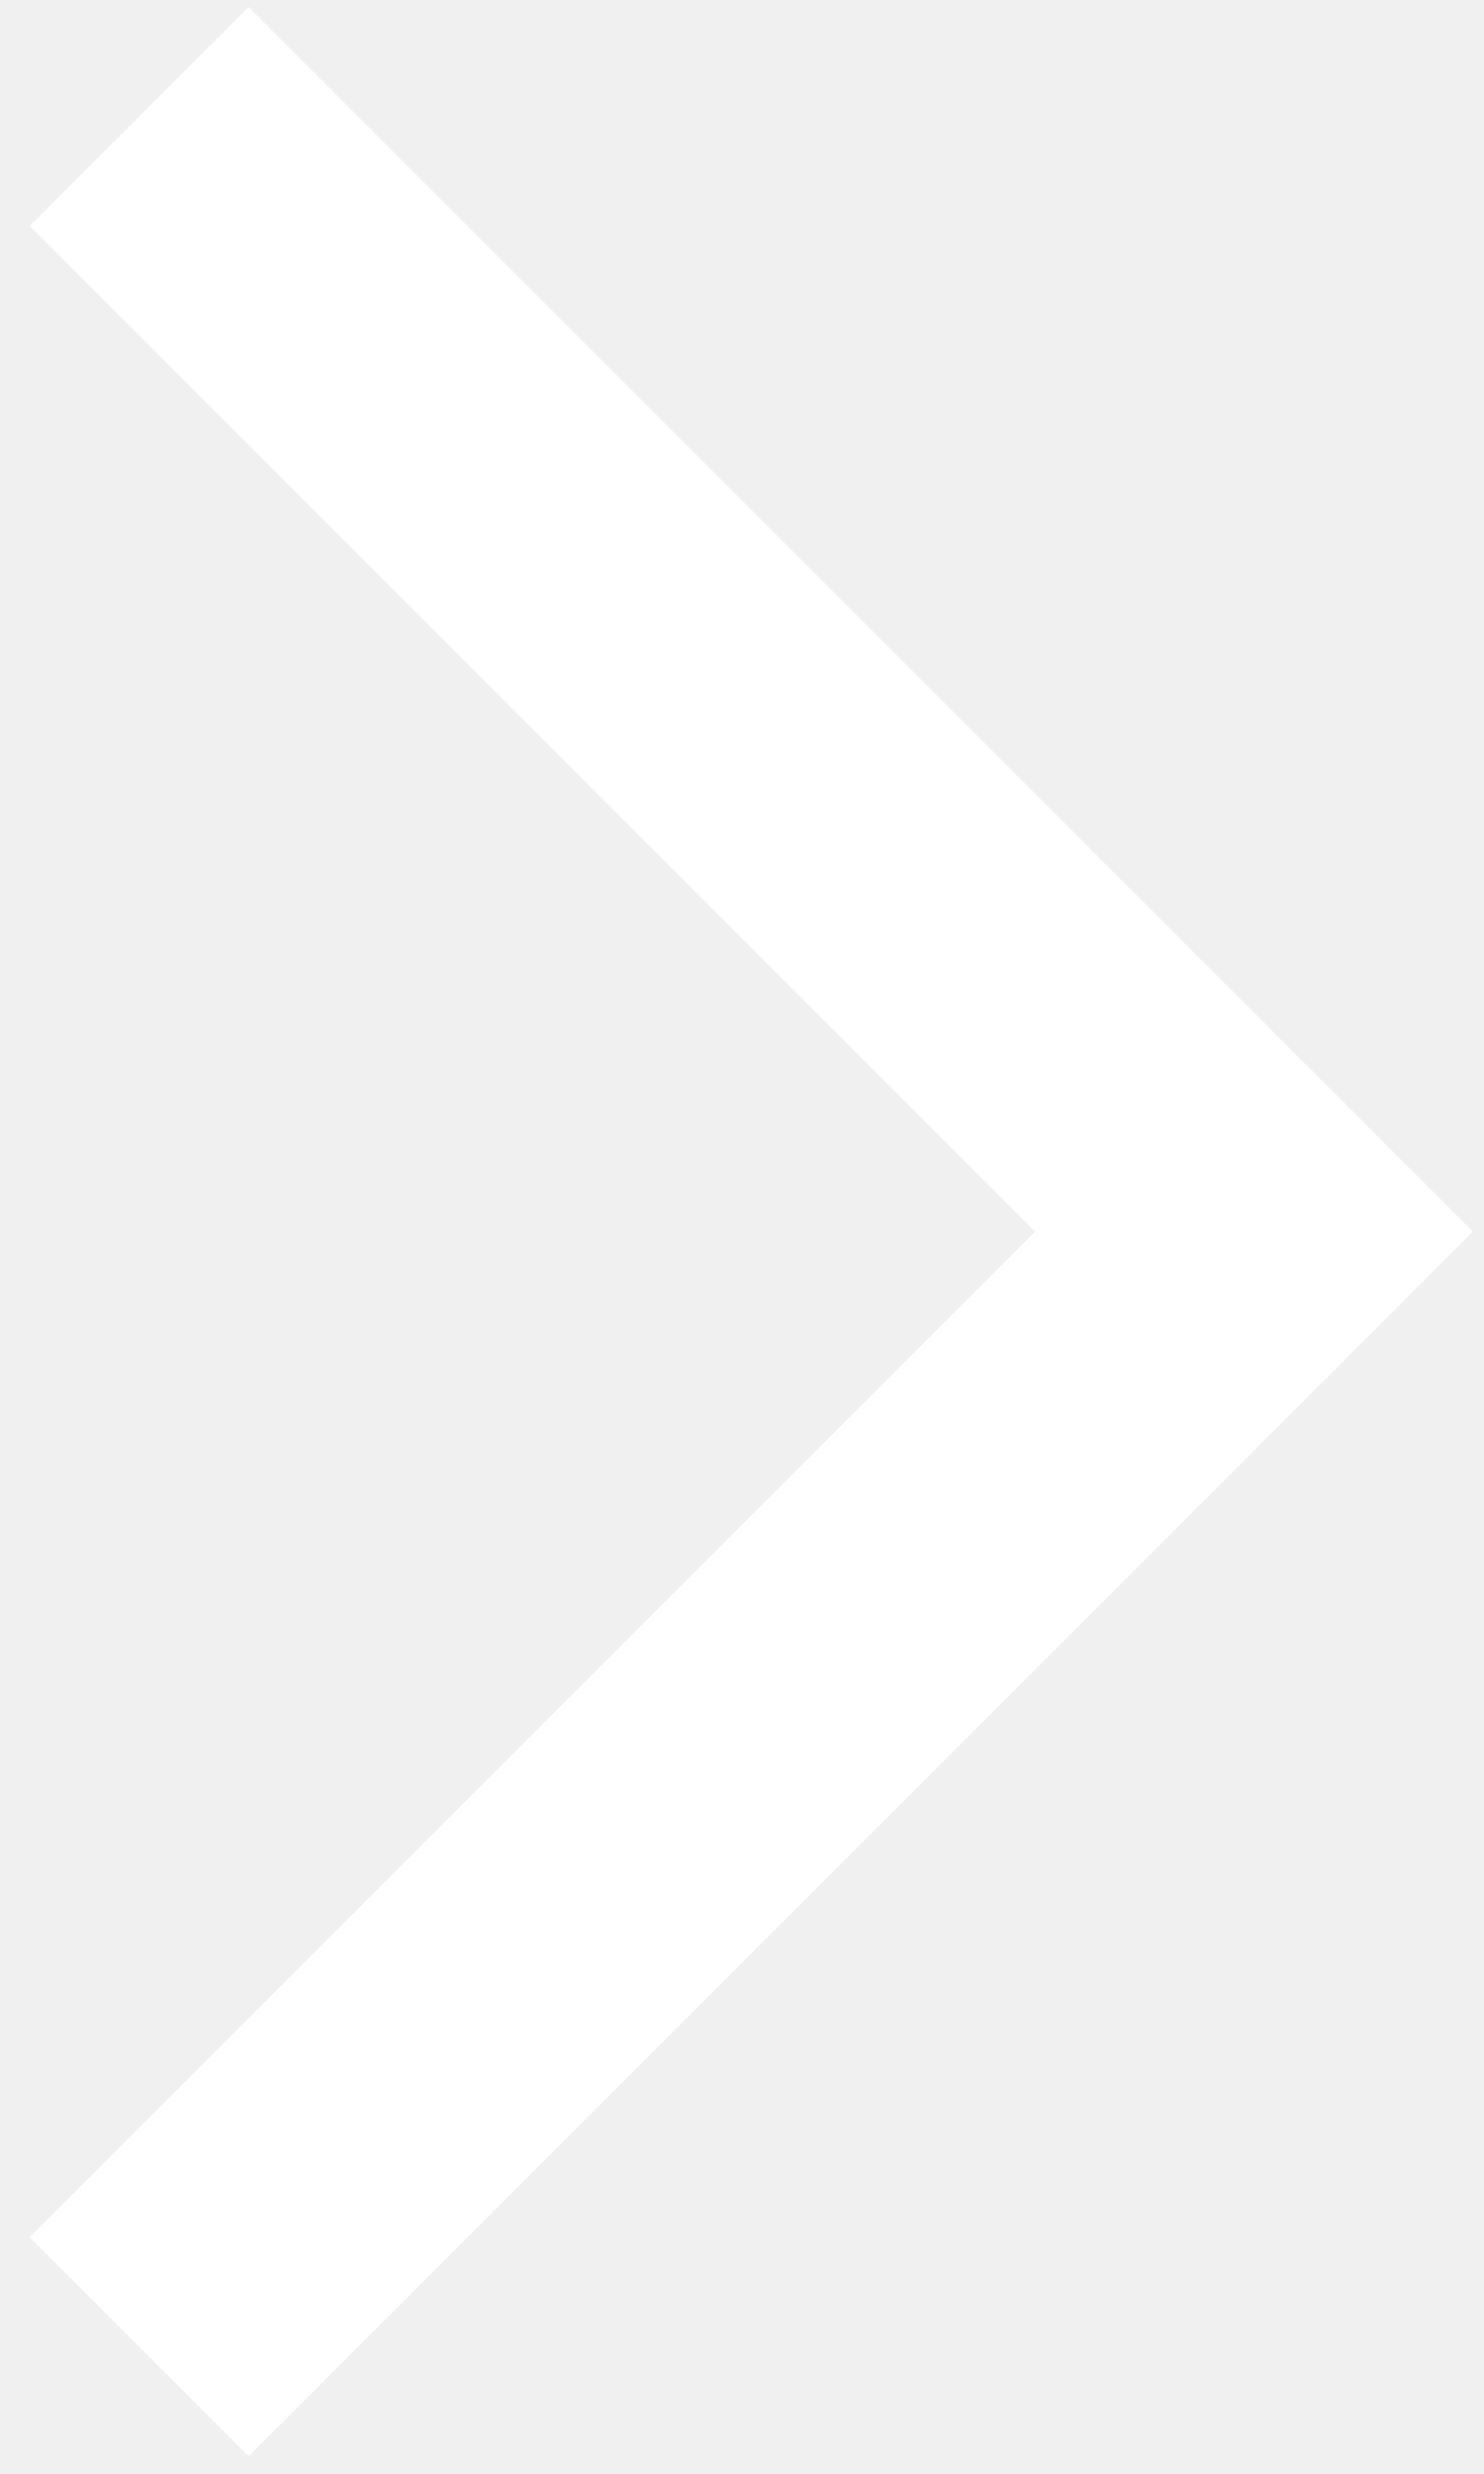
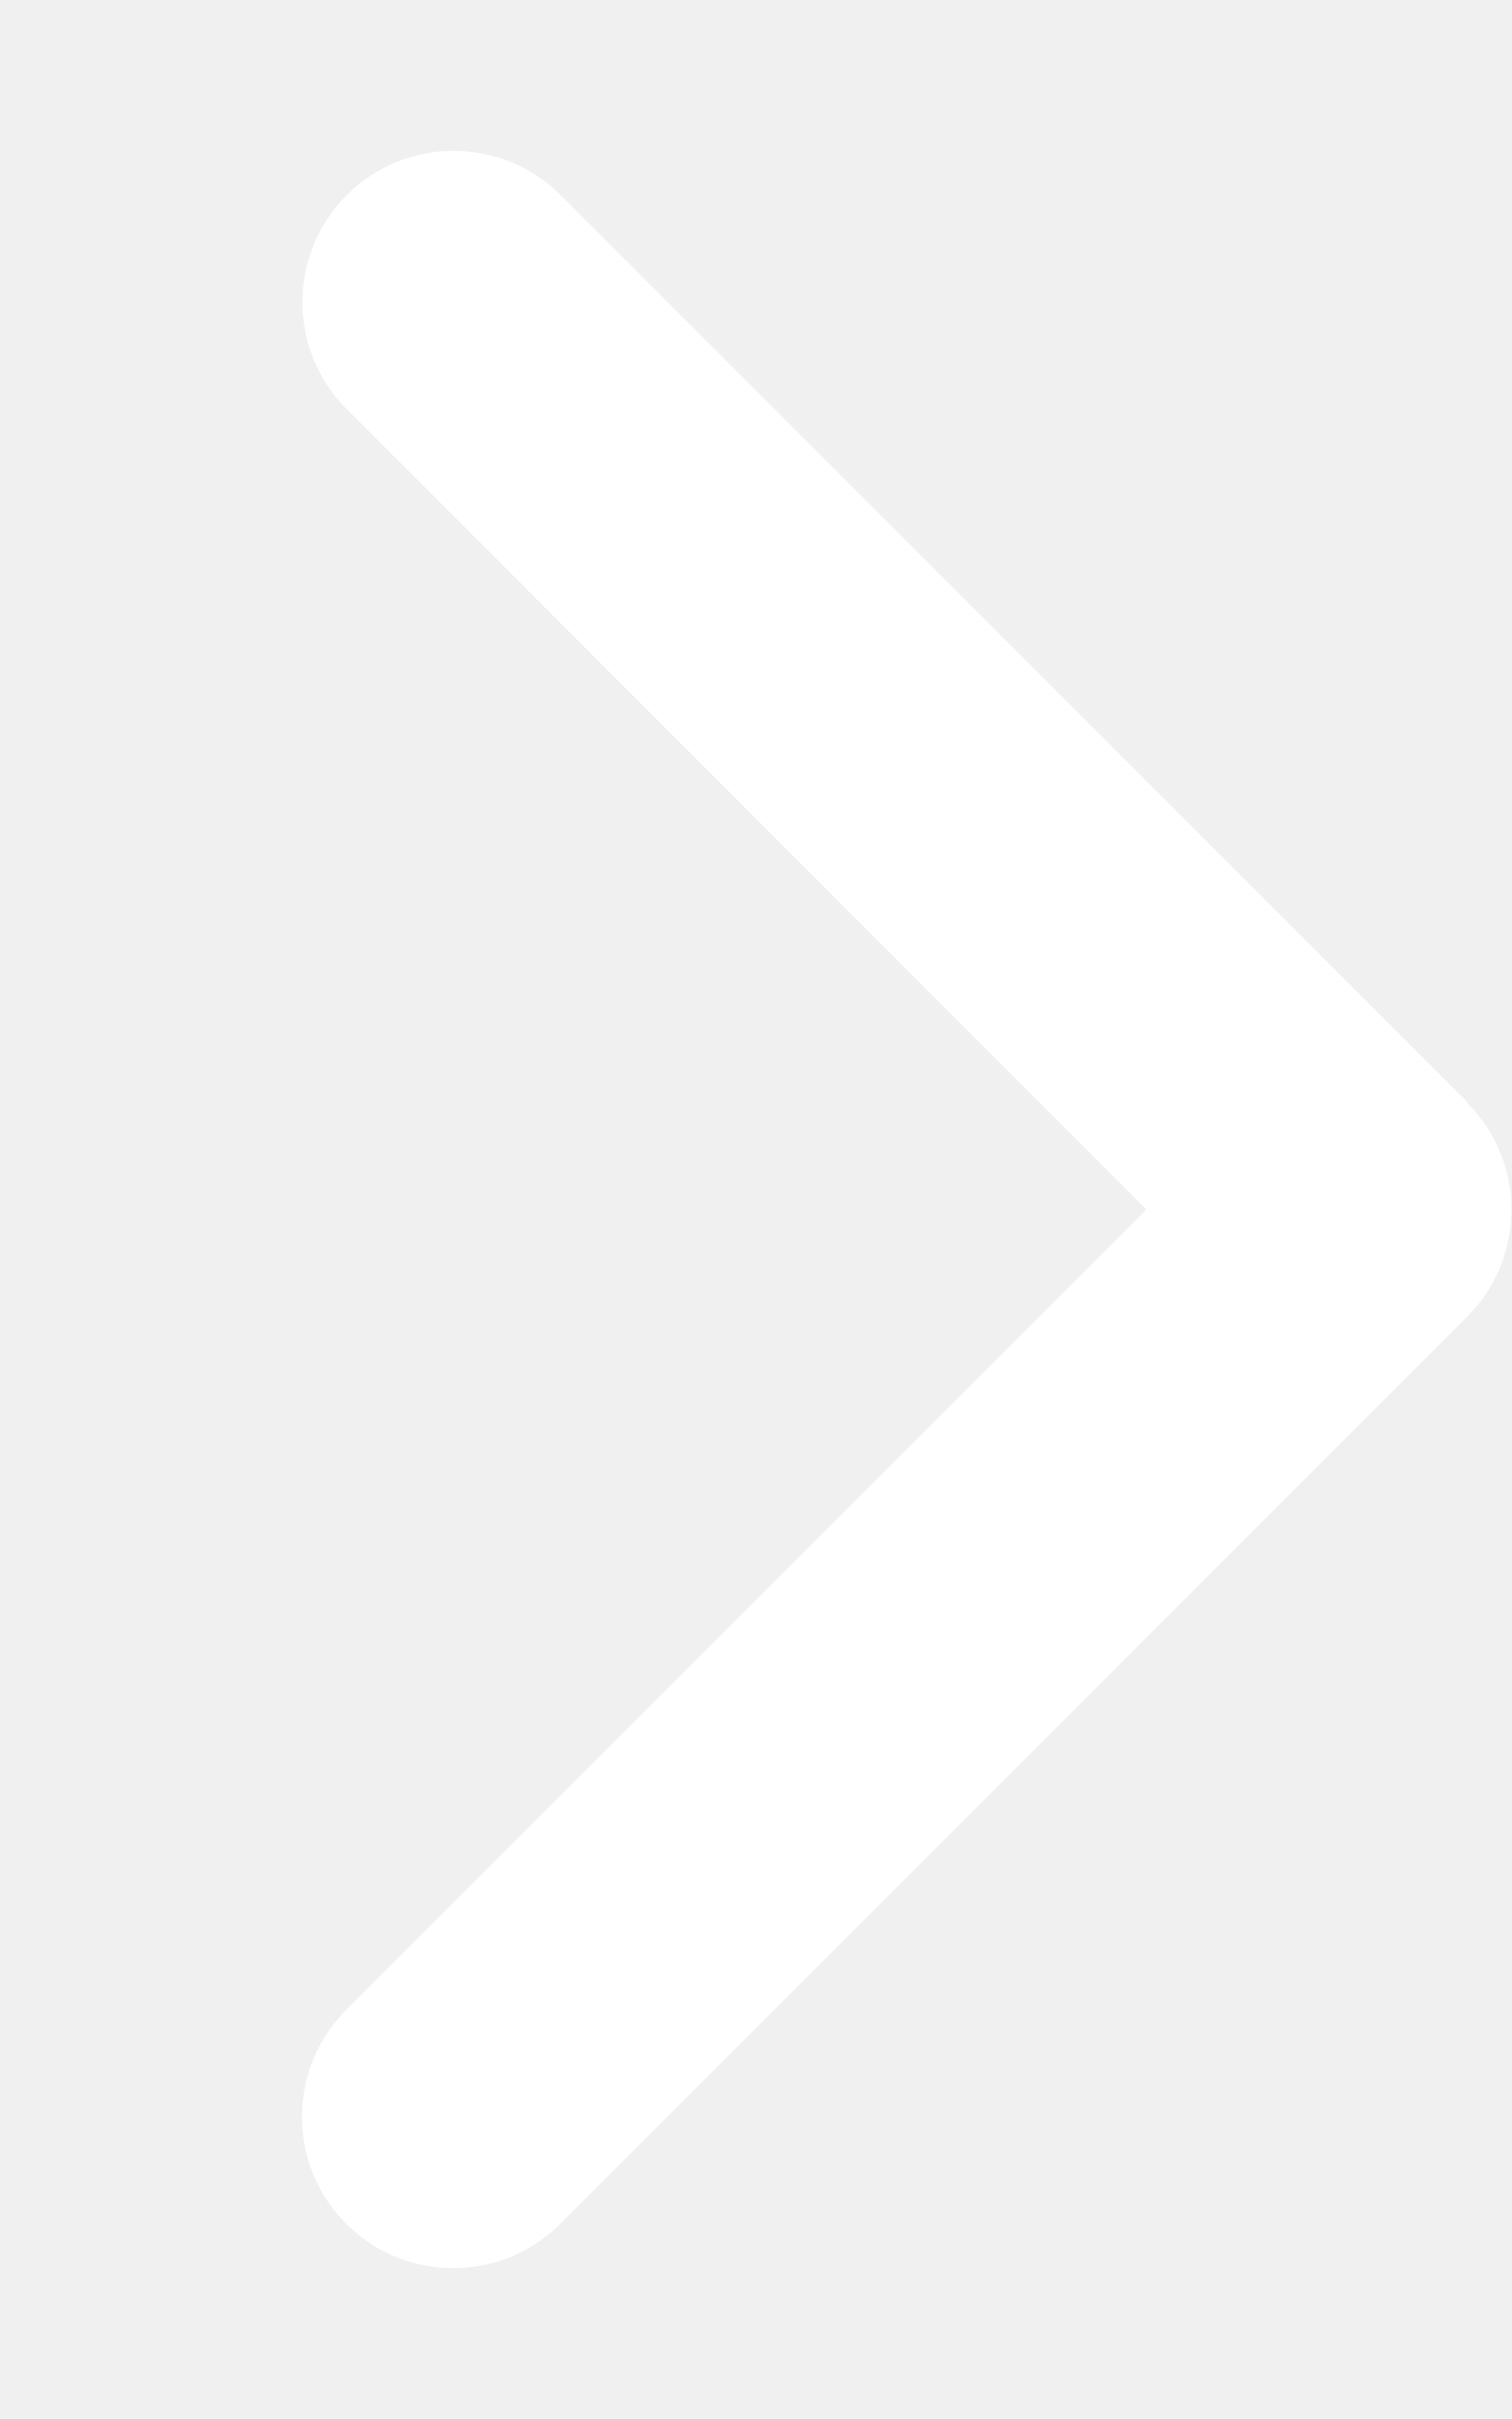
- <svg xmlns="http://www.w3.org/2000/svg" width="48" height="80" viewBox="0 0 48 80" fill="none">
-   <path d="M0.96 72.346L8.04 79.426L47.64 39.826L8.04 0.226L0.96 7.306L33.48 39.826L0.96 72.346Z" fill="white" />
+ <svg xmlns="http://www.w3.org/2000/svg" height="20" width="12.5" viewBox="0 0 320 512">
+   <path fill="#ffffff" d="M310.6 233.4c12.5 12.5 12.5 32.8 0 45.3l-192 192c-12.5 12.5-32.8 12.5-45.3 0s-12.5-32.8 0-45.3L242.7 256 73.4 86.6c-12.5-12.5-12.5-32.8 0-45.3s32.8-12.5 45.3 0l192 192z" />
</svg>
